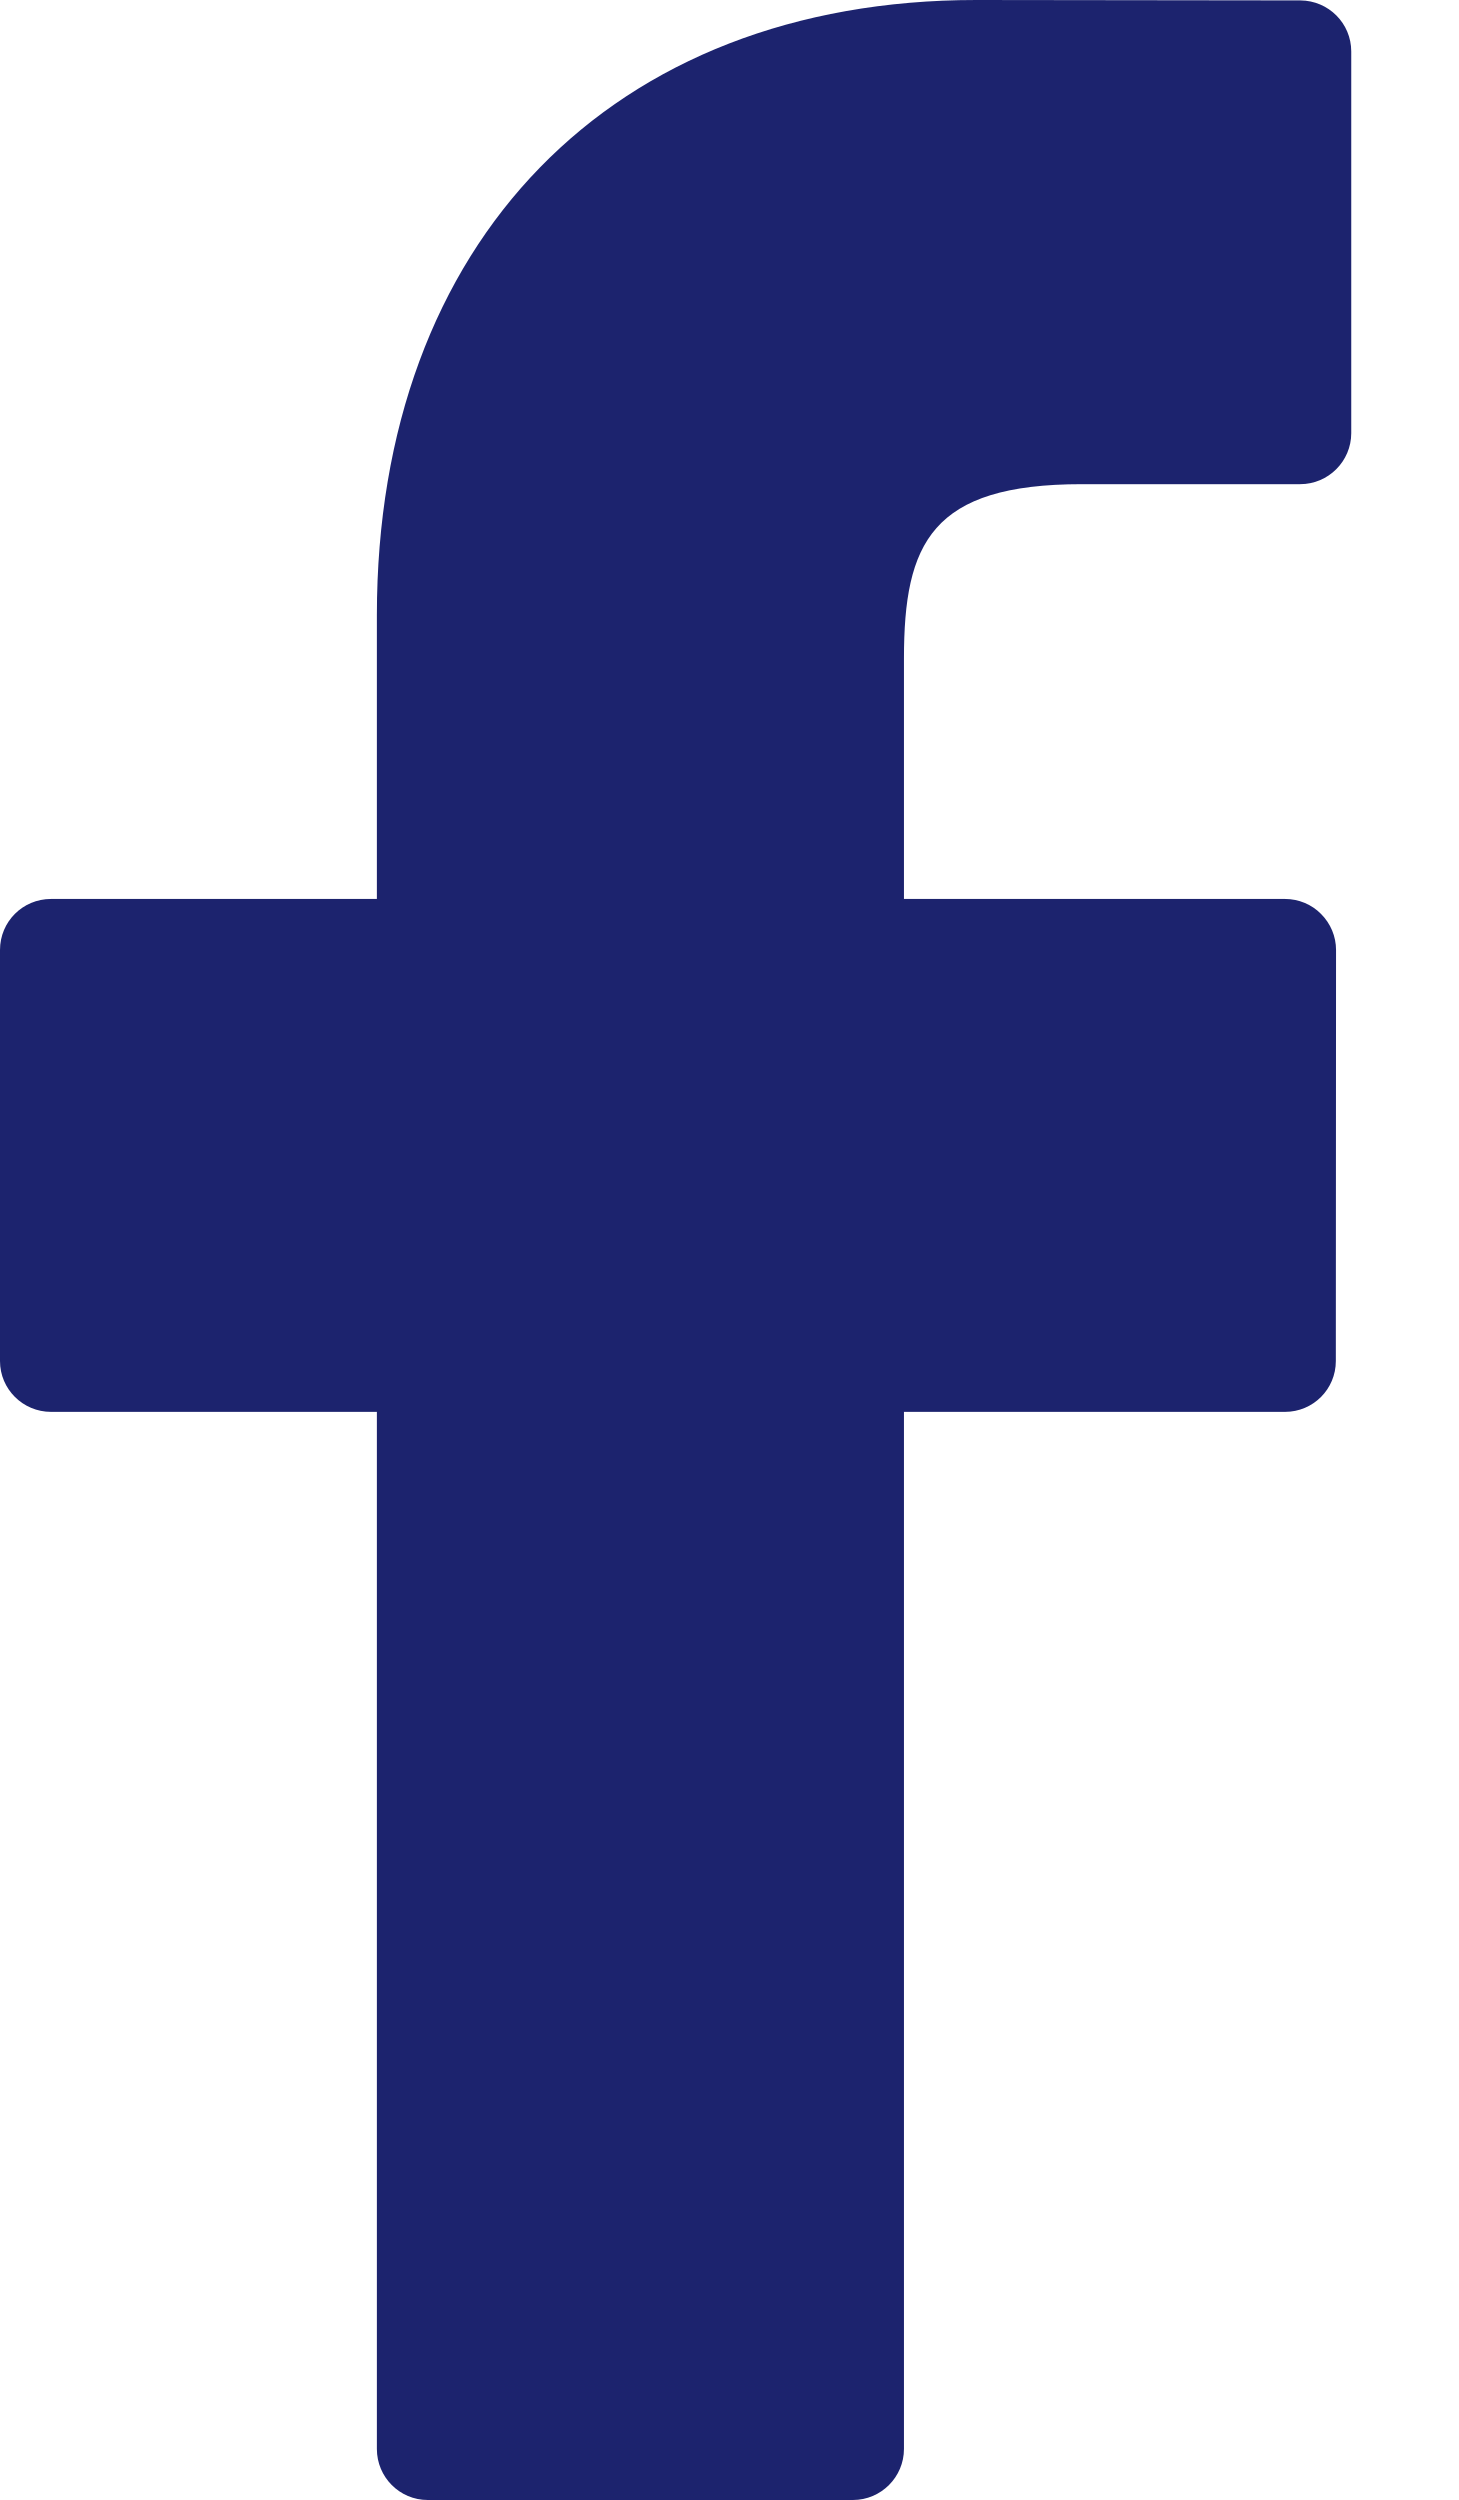
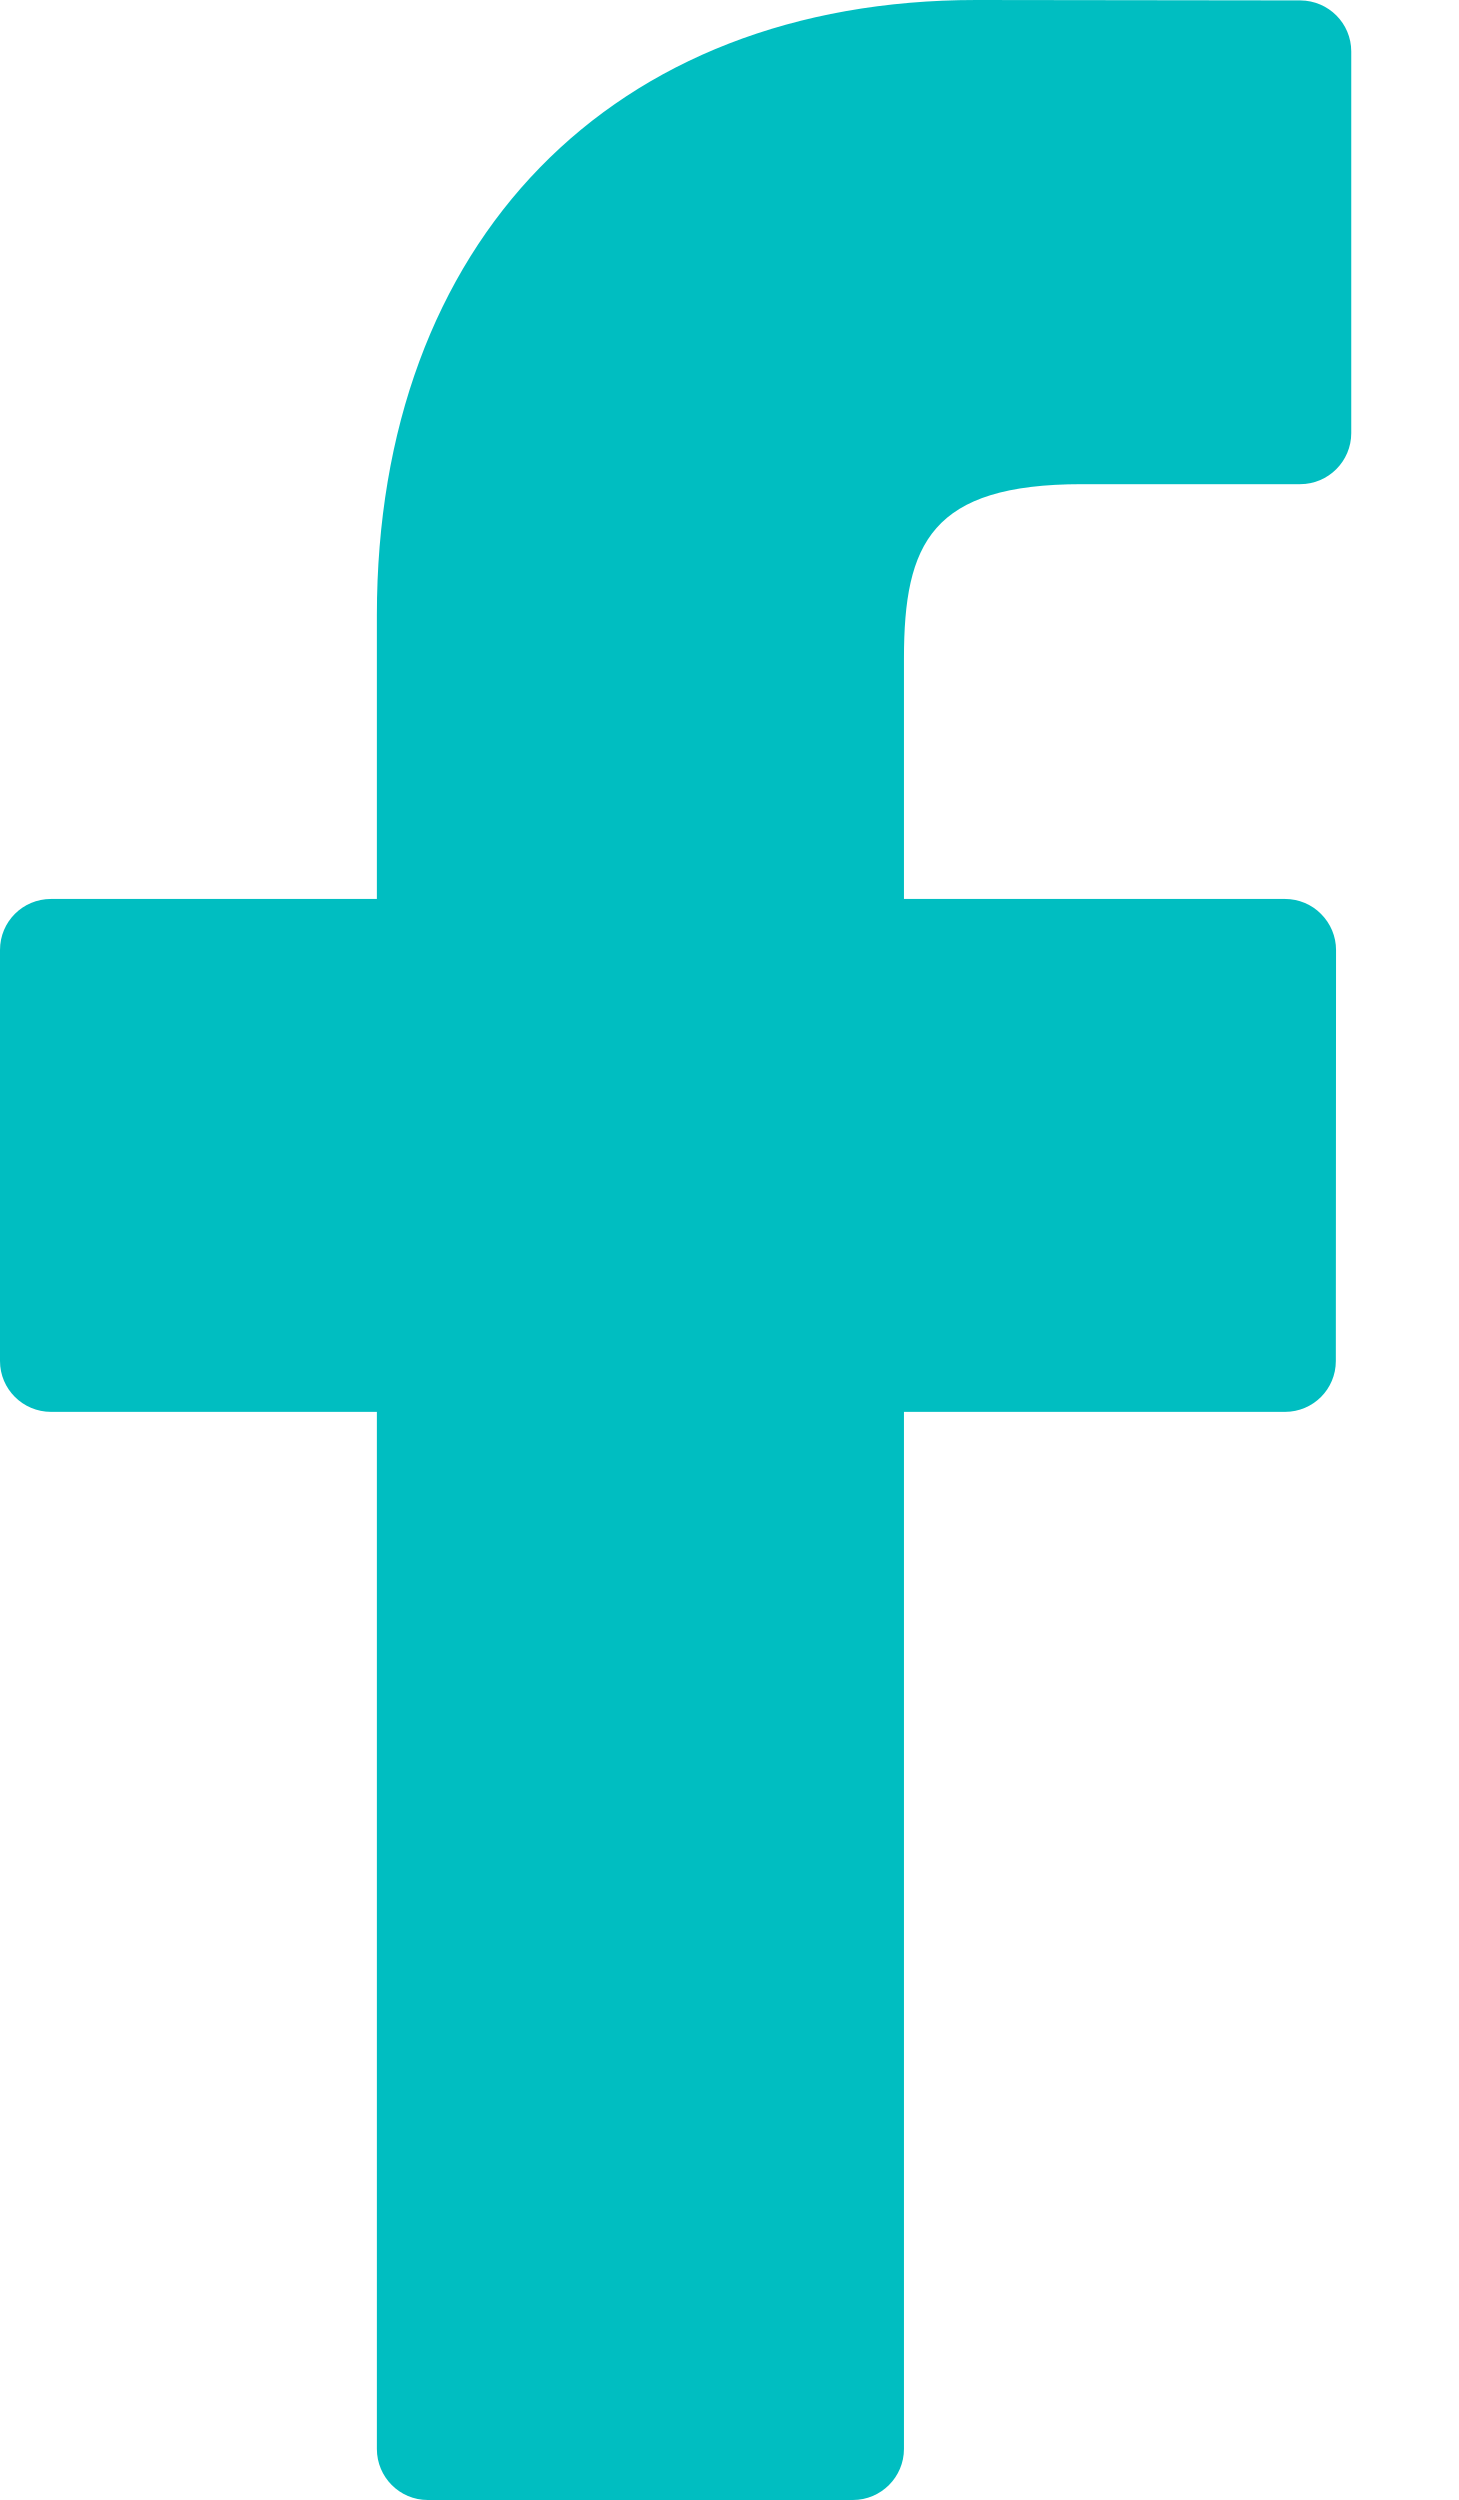
<svg xmlns="http://www.w3.org/2000/svg" width="7" height="12" viewBox="0 0 7 12" fill="none">
-   <path d="M6.242 0.002L4.686 0C2.938 0 1.809 1.159 1.809 2.953V4.315H0.245C0.109 4.315 0 4.424 0 4.56V6.533C0 6.668 0.11 6.777 0.245 6.777H1.809V11.755C1.809 11.89 1.918 12 2.053 12H4.094C4.229 12 4.339 11.89 4.339 11.755V6.777H6.168C6.303 6.777 6.412 6.668 6.412 6.533L6.413 4.56C6.413 4.495 6.387 4.433 6.341 4.387C6.296 4.341 6.233 4.315 6.168 4.315H4.339V3.161C4.339 2.606 4.471 2.324 5.193 2.324L6.241 2.324C6.376 2.324 6.486 2.214 6.486 2.079V0.247C6.486 0.112 6.377 0.003 6.242 0.002Z" fill="#1C236E" />
+   <path d="M6.242 0.002L4.686 0C2.938 0 1.809 1.159 1.809 2.953V4.315H0.245C0.109 4.315 0 4.424 0 4.56V6.533C0 6.668 0.11 6.777 0.245 6.777H1.809V11.755C1.809 11.89 1.918 12 2.053 12H4.094C4.229 12 4.339 11.89 4.339 11.755V6.777H6.168C6.303 6.777 6.412 6.668 6.412 6.533L6.413 4.56C6.413 4.495 6.387 4.433 6.341 4.387C6.296 4.341 6.233 4.315 6.168 4.315H4.339V3.161C4.339 2.606 4.471 2.324 5.193 2.324L6.241 2.324C6.376 2.324 6.486 2.214 6.486 2.079V0.247C6.486 0.112 6.377 0.003 6.242 0.002Z" fill="#00bec1" />
</svg>
